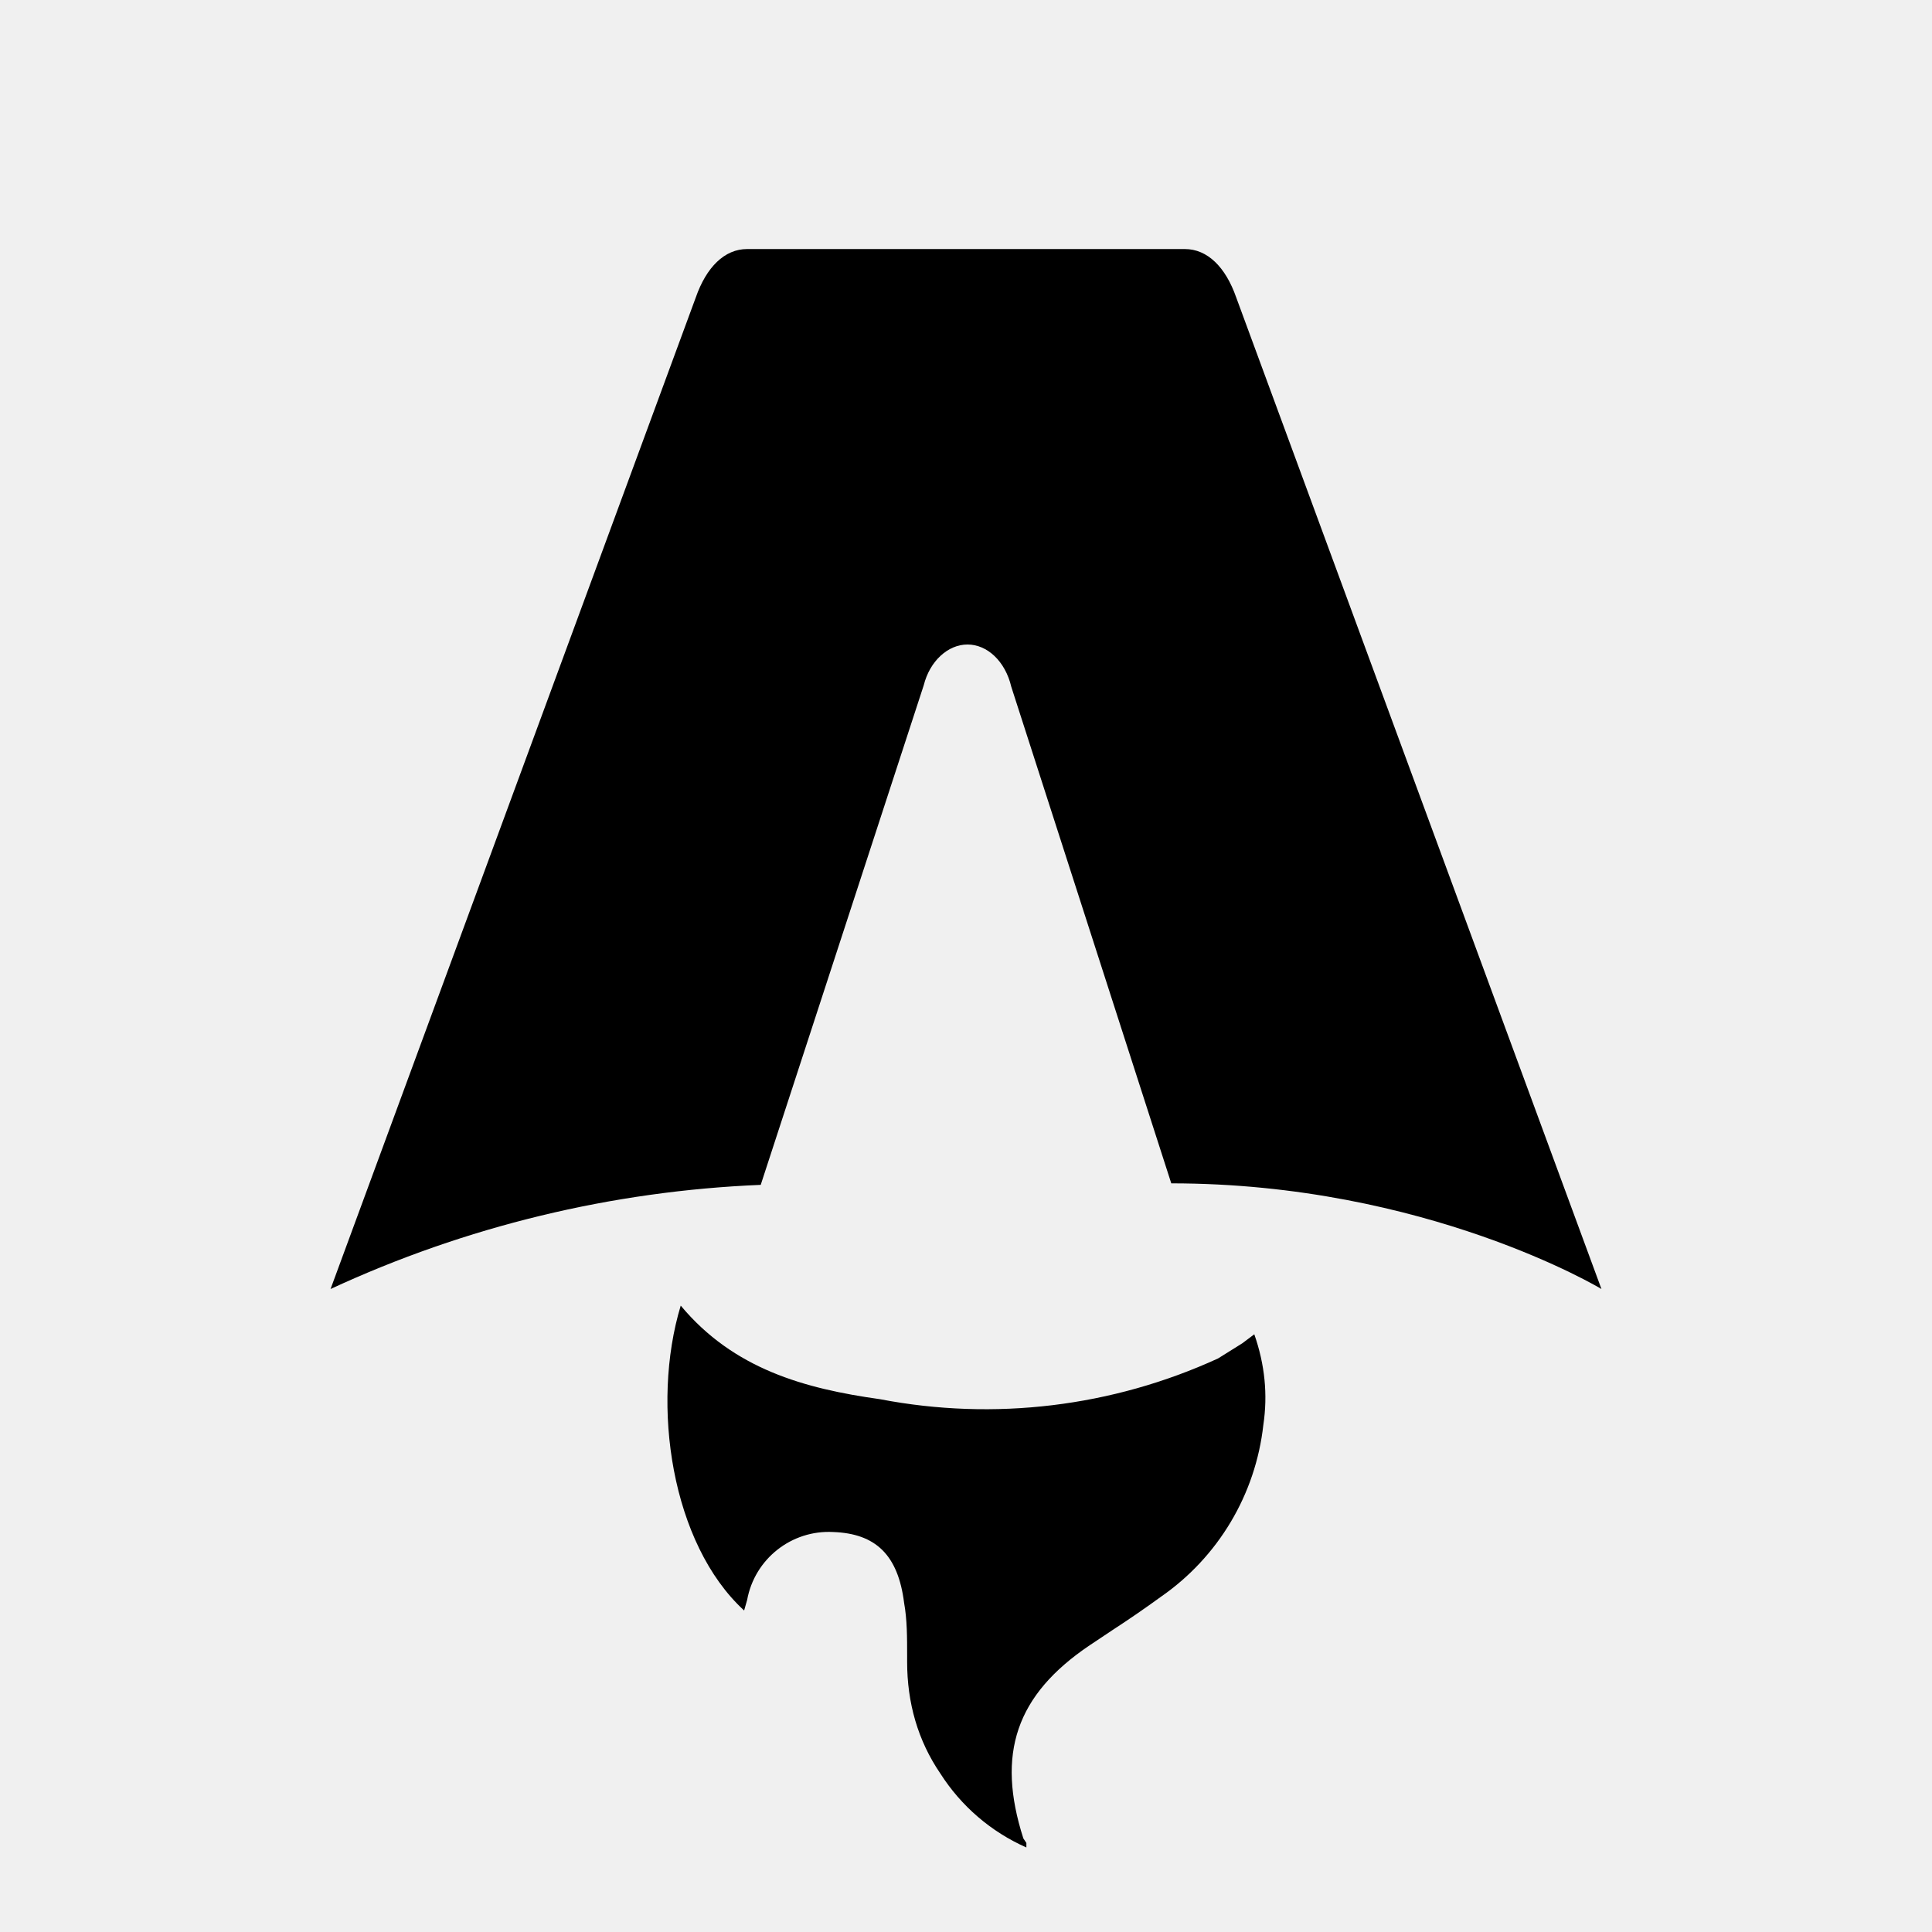
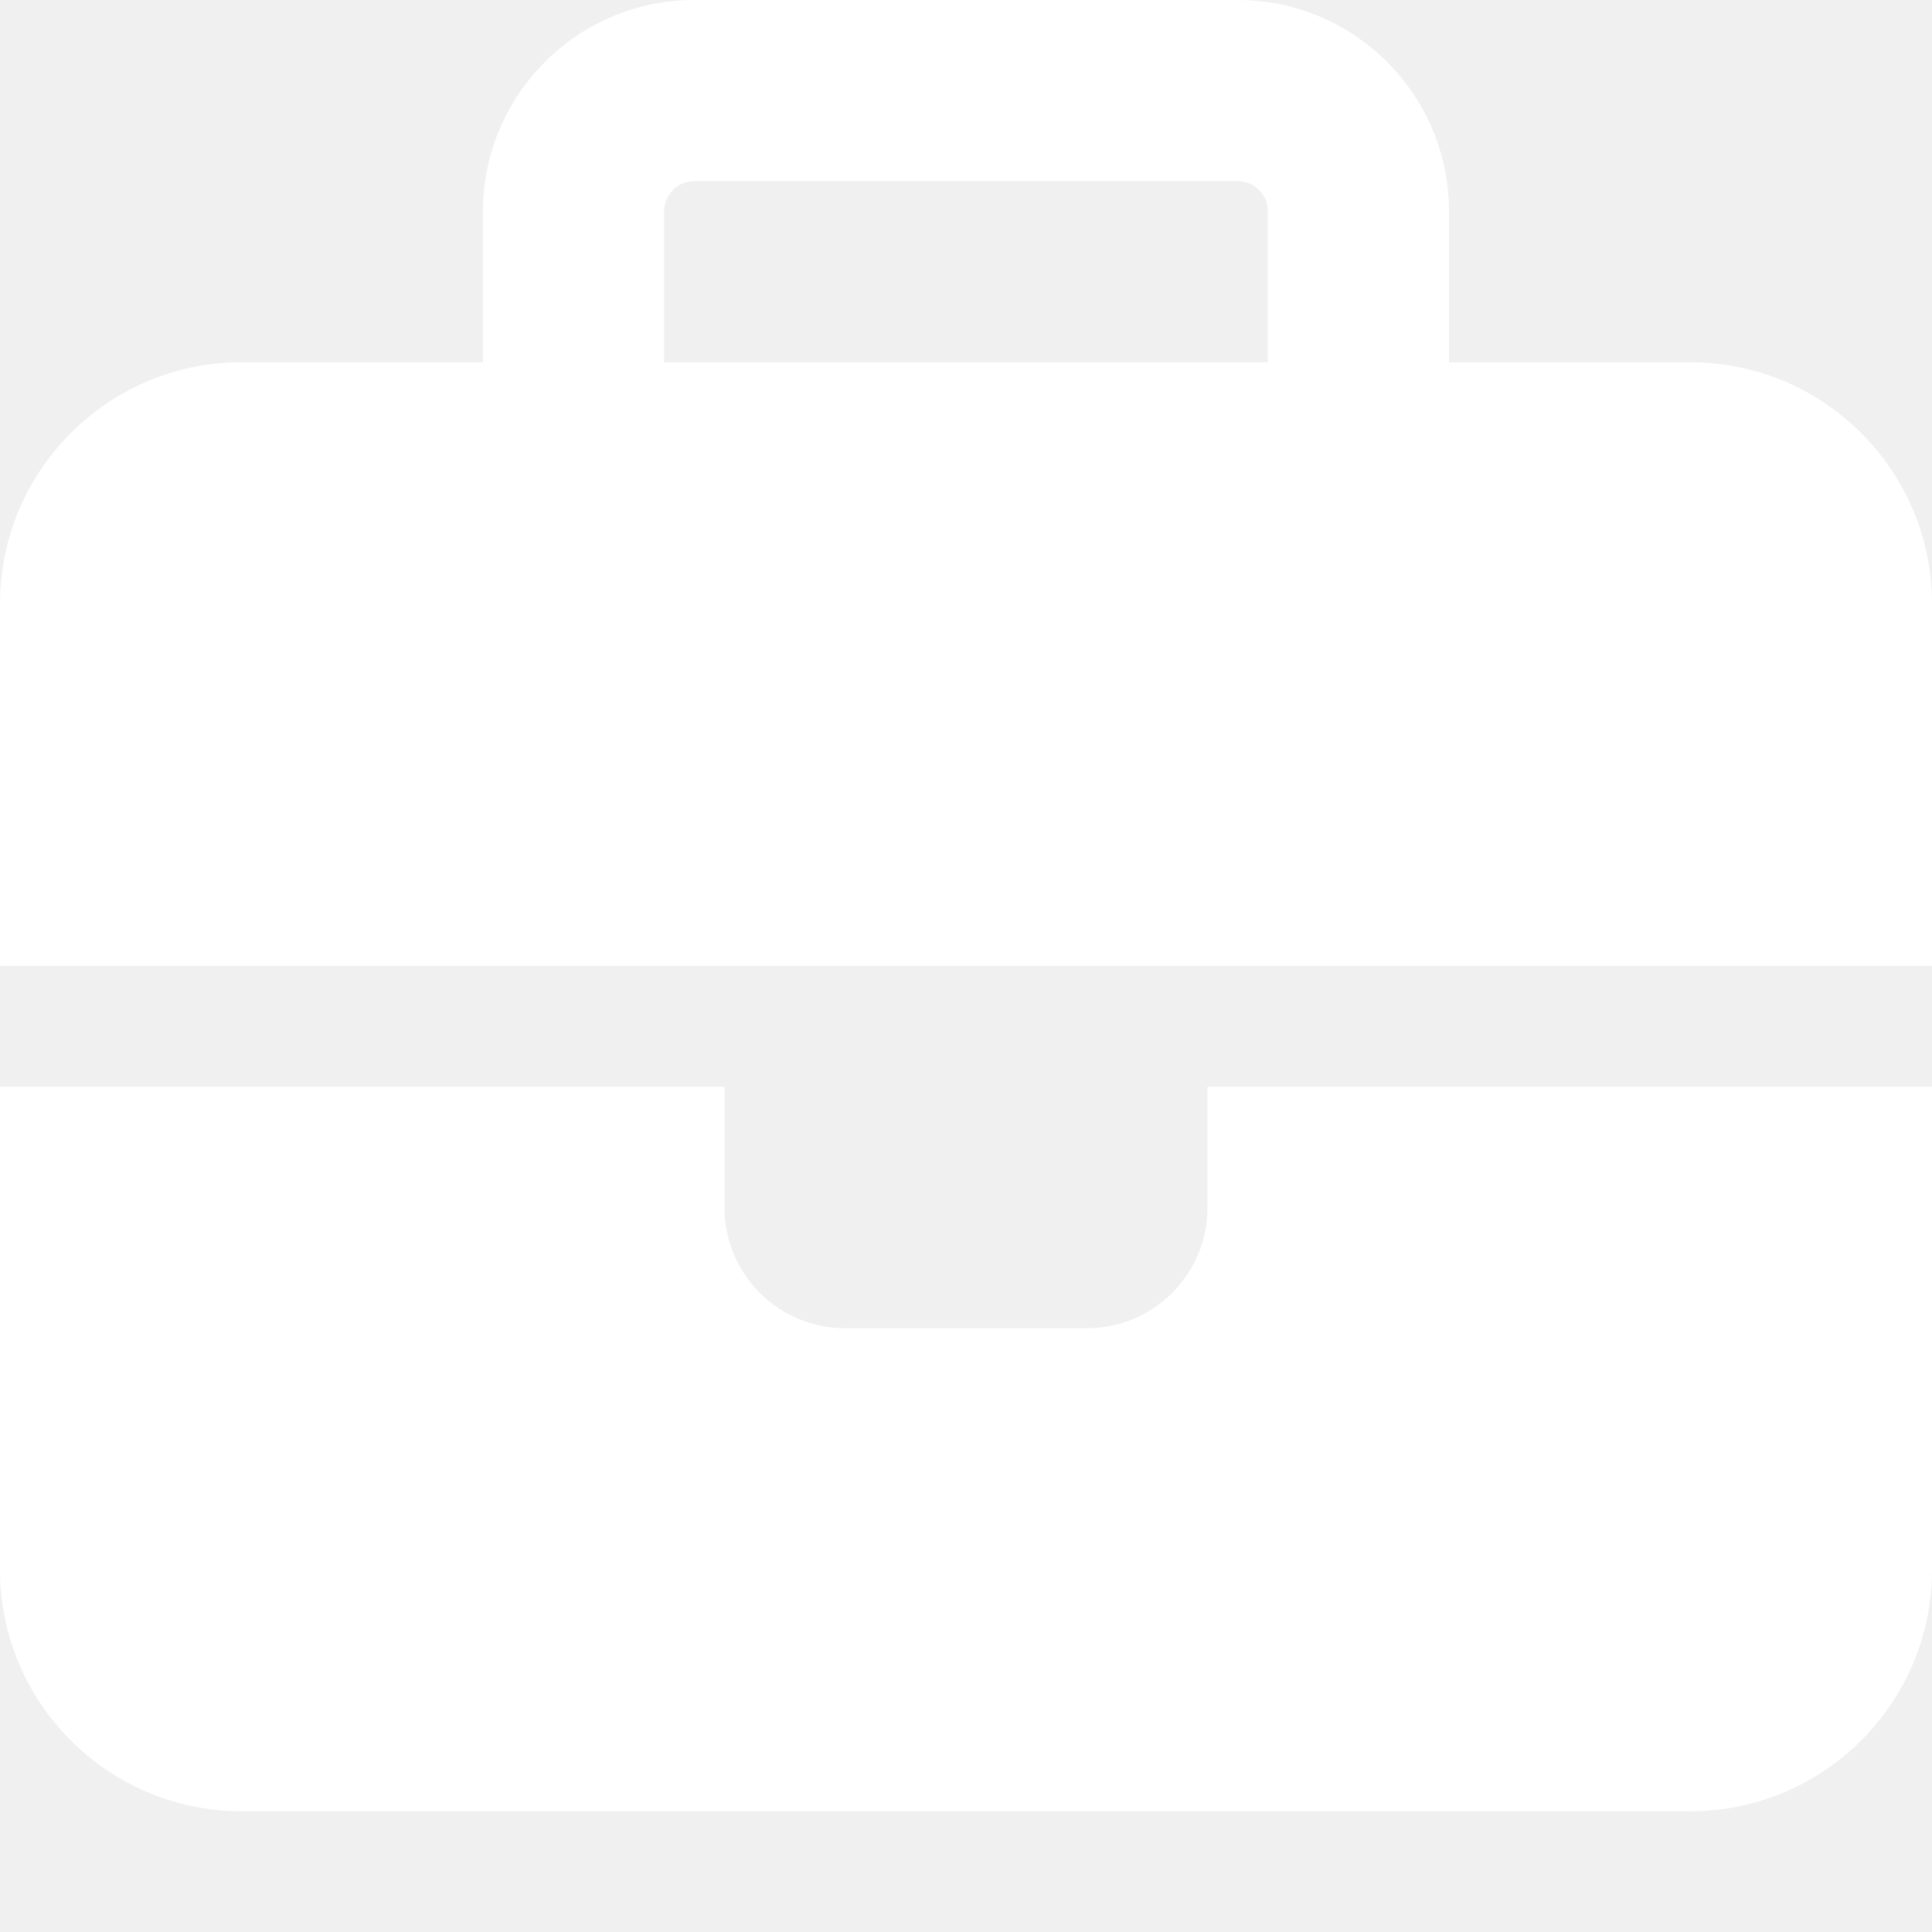
- <svg xmlns="http://www.w3.org/2000/svg" fill="none" viewBox="0 0 128 128">
-   <path d="M50.4 78.5a75.1 75.1 0 0 0-28.5 6.9l24.2-65.7c.7-2 1.9-3.2 3.4-3.2h29c1.5 0 2.7 1.2 3.4 3.2l24.2 65.7s-11.6-7-28.5-7L67 45.5c-.4-1.7-1.6-2.8-2.9-2.8-1.3 0-2.5 1.1-2.9 2.7L50.4 78.5Zm-1.1 28.2Zm-4.2-20.2c-2 6.6-.6 15.8 4.2 20.2a17.5 17.5 0 0 1 .2-.7 5.5 5.5 0 0 1 5.7-4.5c2.8.1 4.3 1.5 4.7 4.7.2 1.1.2 2.3.2 3.5v.4c0 2.7.7 5.2 2.2 7.4a13 13 0 0 0 5.7 4.9v-.3l-.2-.3c-1.8-5.6-.5-9.5 4.4-12.8l1.5-1a73 73 0 0 0 3.2-2.2 16 16 0 0 0 6.8-11.4c.3-2 .1-4-.6-6l-.8.6-1.6 1a37 37 0 0 1-22.4 2.7c-5-.7-9.7-2-13.2-6.2Z" />
-   <style>
-         path { fill: #000; }
-         @media (prefers-color-scheme: dark) {
-             path { fill: #FFF; }
-         }
-     </style>
+ <svg xmlns="http://www.w3.org/2000/svg" viewBox="0 0 512 512" fill="white">
+   <path d="M184 48H328c4.4 0 8 3.6 8 8V96H176V56c0-4.4 3.6-8 8-8zm-56 8V96H64C28.7 96 0 124.7 0 160v96H192 320 512V160c0-35.3-28.7-64-64-64H384V56c0-30.9-25.1-56-56-56H184c-30.9 0-56 25.1-56 56zM512 288H320v32c0 17.7-14.3 32-32 32H224c-17.7 0-32-14.3-32-32V288H0V416c0 35.3 28.7 64 64 64H448c35.3 0 64-28.7 64-64V288z" />
</svg>
